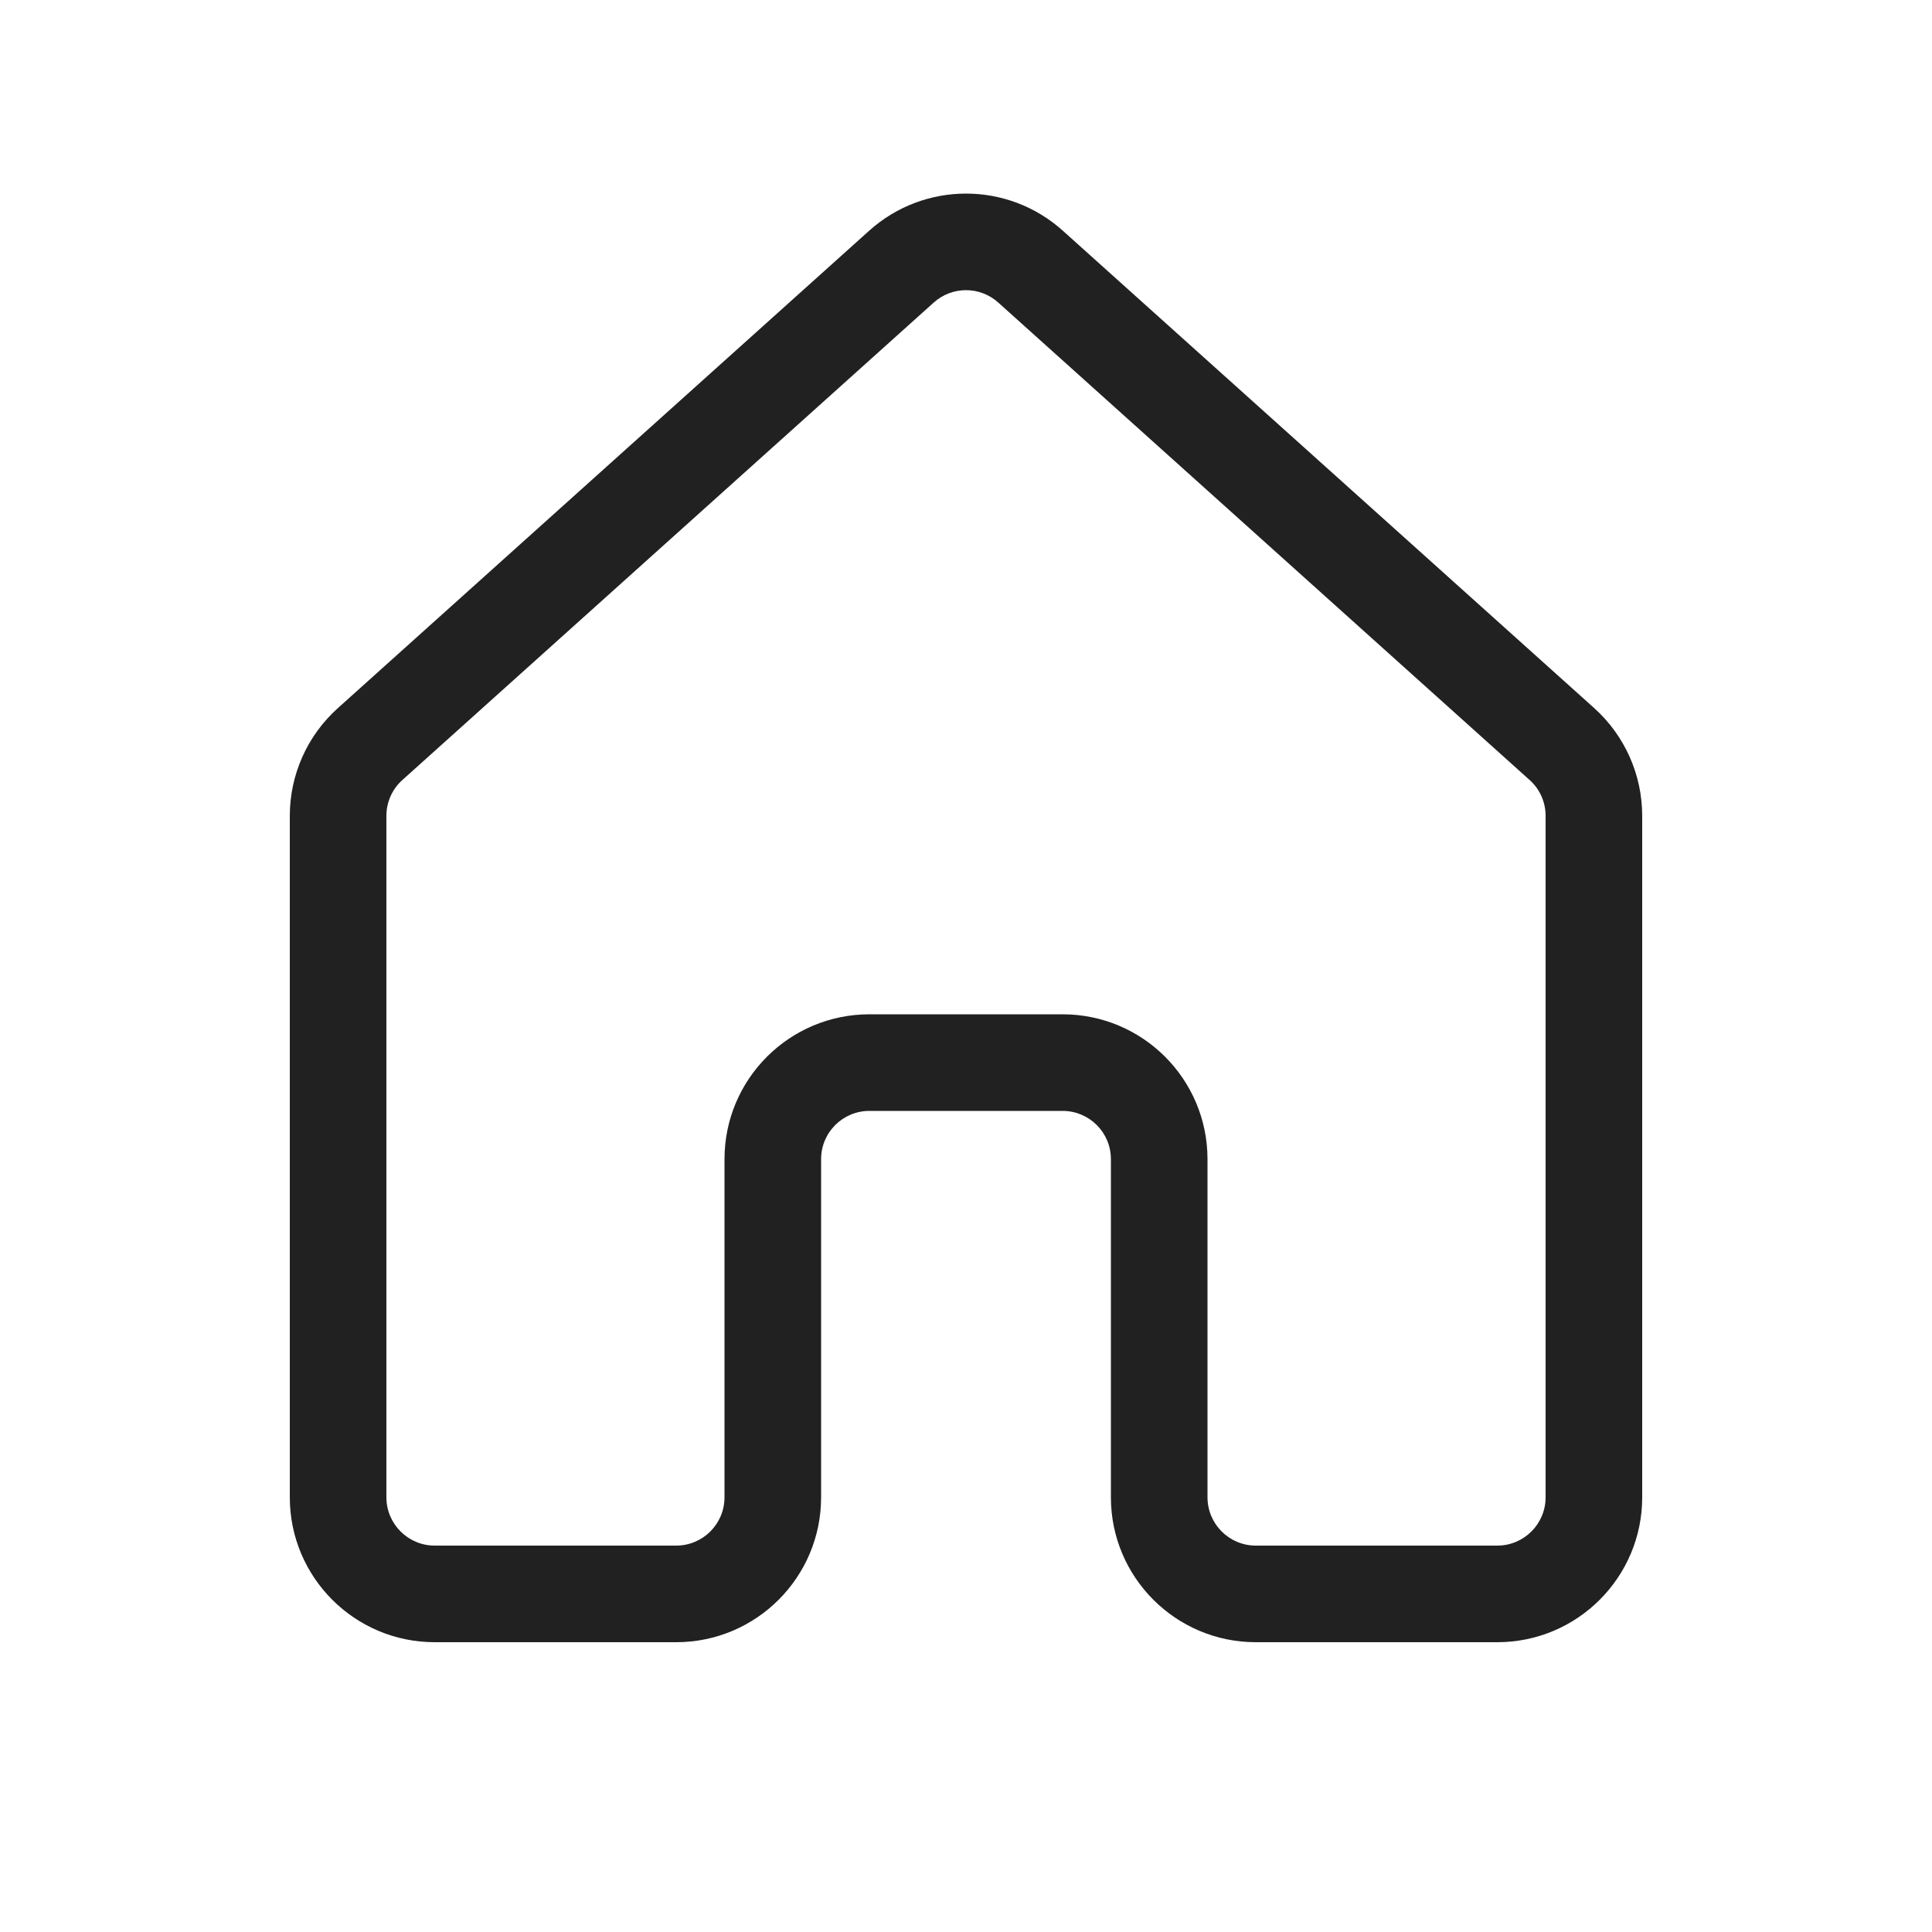
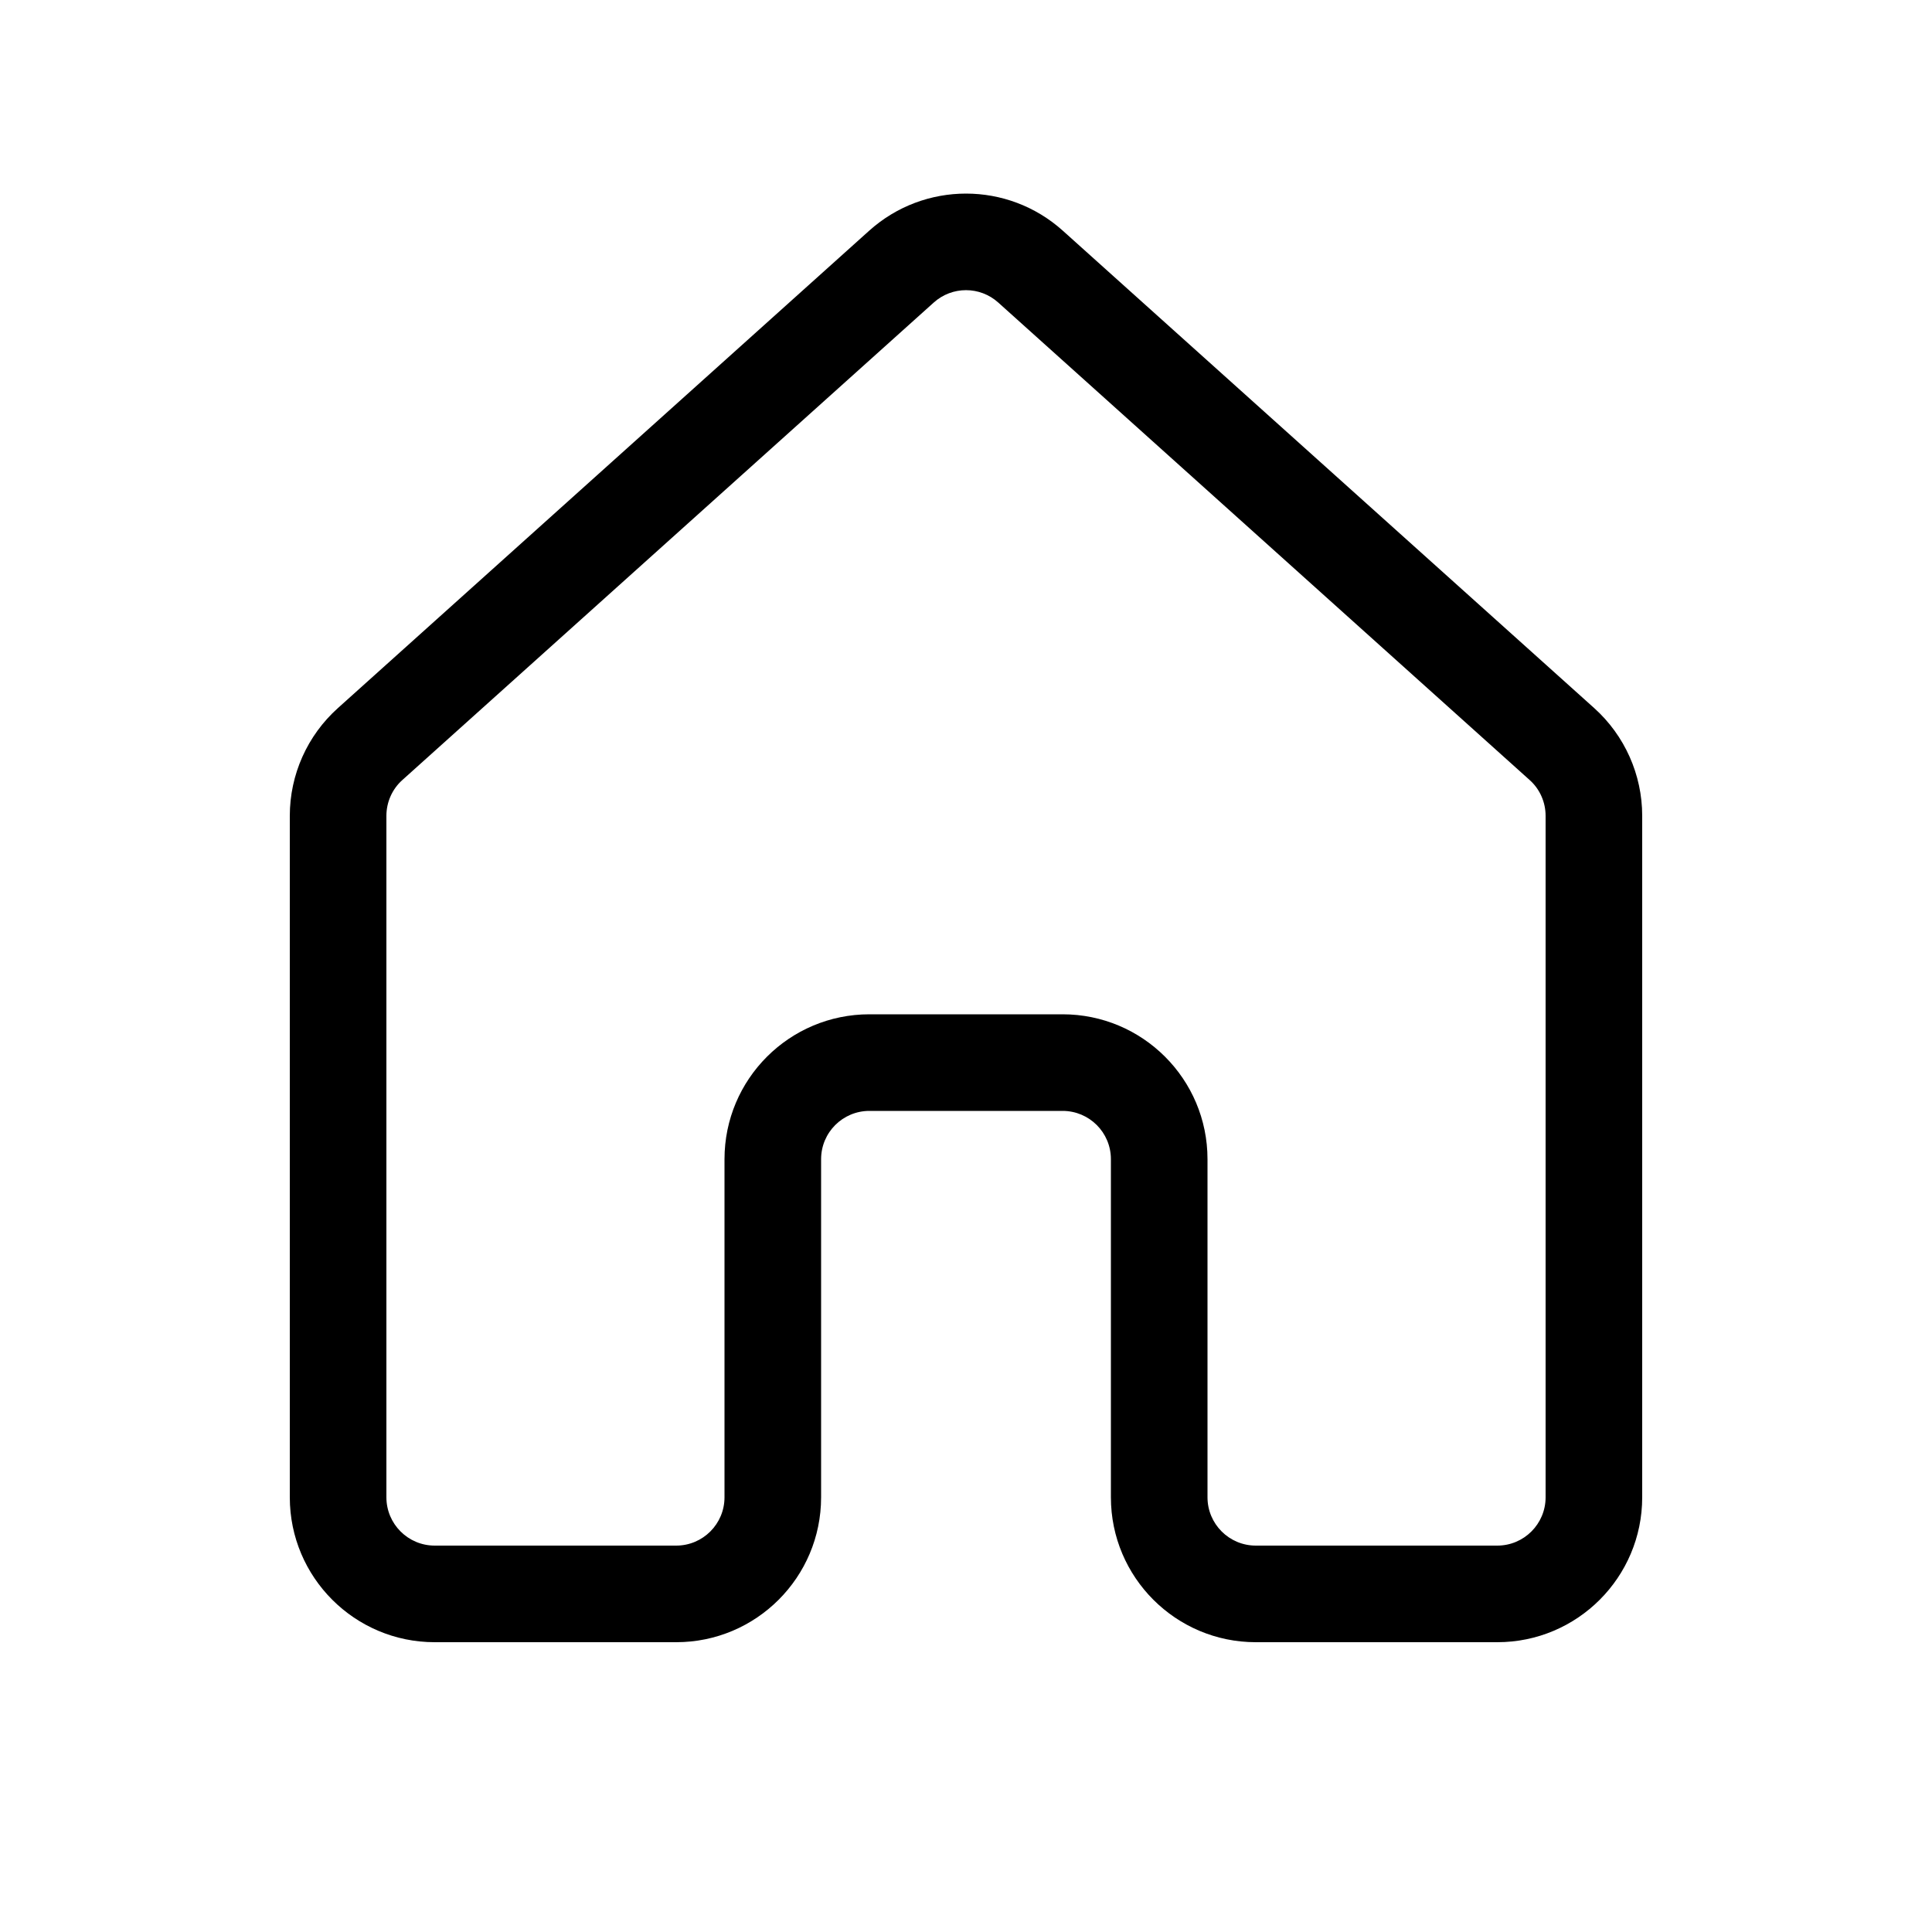
<svg xmlns="http://www.w3.org/2000/svg" width="20" height="20" viewBox="0 0 20 20" fill="none">
-   <path d="M8.998 2.388C9.568 1.876 10.432 1.876 11.002 2.388L16.503 7.33C16.819 7.614 17 8.02 17 8.445V15.5C17 16.328 16.328 17 15.5 17H13C12.172 17 11.5 16.328 11.5 15.5V12C11.5 11.723 11.276 11.5 11 11.5H9C8.724 11.5 8.5 11.723 8.5 12V15.5C8.5 16.328 7.828 17 7 17H4.5C3.672 17 3 16.328 3 15.5V8.445C3 8.02 3.181 7.614 3.498 7.33L8.998 2.388ZM10.334 3.132C10.144 2.961 9.856 2.961 9.666 3.132L4.166 8.074C4.06 8.168 4 8.304 4 8.445V15.5C4 15.776 4.224 16 4.5 16H7C7.276 16 7.5 15.776 7.5 15.5V12C7.5 11.171 8.172 10.5 9 10.5H11C11.828 10.5 12.5 11.171 12.5 12V15.5C12.5 15.776 12.724 16 13 16H15.5C15.776 16 16 15.776 16 15.5V8.445C16 8.304 15.94 8.168 15.834 8.074L10.334 3.132Z" fill="#212121" />
+   <path d="M8.998 2.388C9.568 1.876 10.432 1.876 11.002 2.388L16.503 7.33C16.819 7.614 17 8.02 17 8.445V15.5C17 16.328 16.328 17 15.5 17H13C12.172 17 11.5 16.328 11.5 15.5V12C11.5 11.723 11.276 11.5 11 11.5H9C8.724 11.5 8.5 11.723 8.5 12V15.5C8.5 16.328 7.828 17 7 17H4.5C3.672 17 3 16.328 3 15.5V8.445C3 8.02 3.181 7.614 3.498 7.33L8.998 2.388ZM10.334 3.132C10.144 2.961 9.856 2.961 9.666 3.132L4.166 8.074C4.06 8.168 4 8.304 4 8.445V15.5C4 15.776 4.224 16 4.5 16H7C7.276 16 7.5 15.776 7.5 15.5V12C7.5 11.171 8.172 10.5 9 10.5H11C11.828 10.5 12.5 11.171 12.5 12V15.5C12.5 15.776 12.724 16 13 16H15.5C15.776 16 16 15.776 16 15.5V8.445C16 8.304 15.94 8.168 15.834 8.074L10.334 3.132Z" fill="currentColor" />
</svg>
